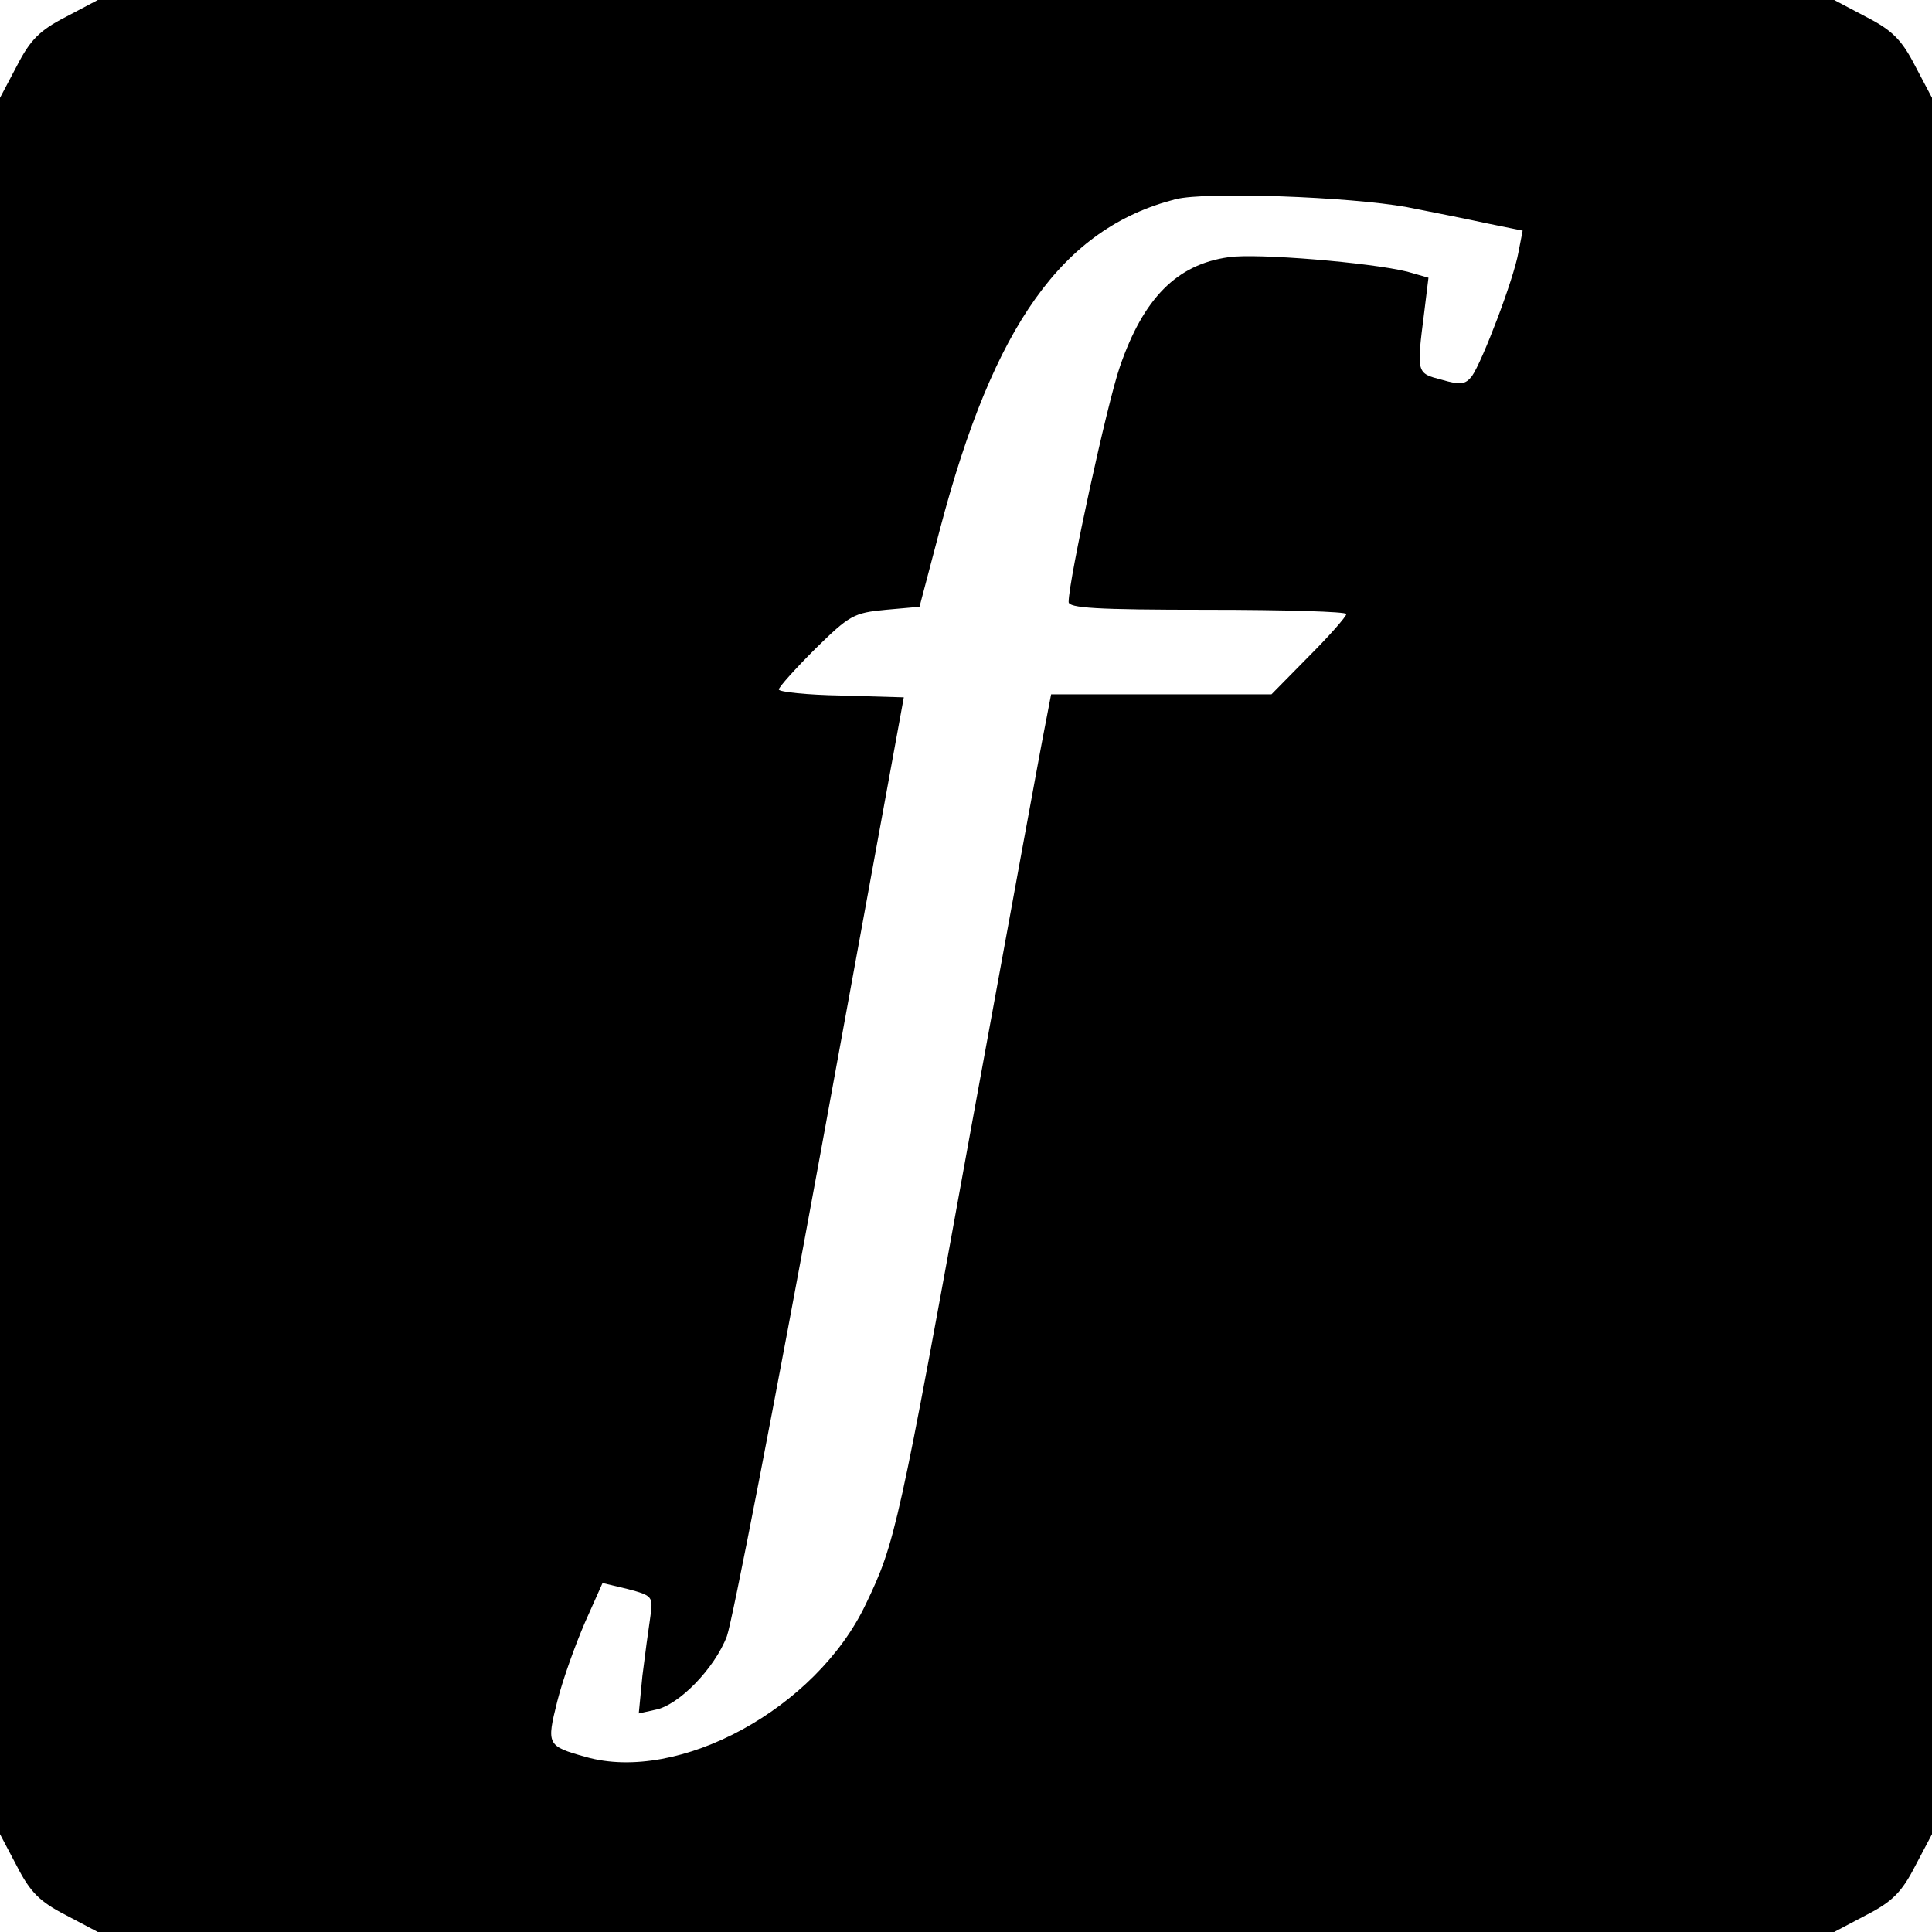
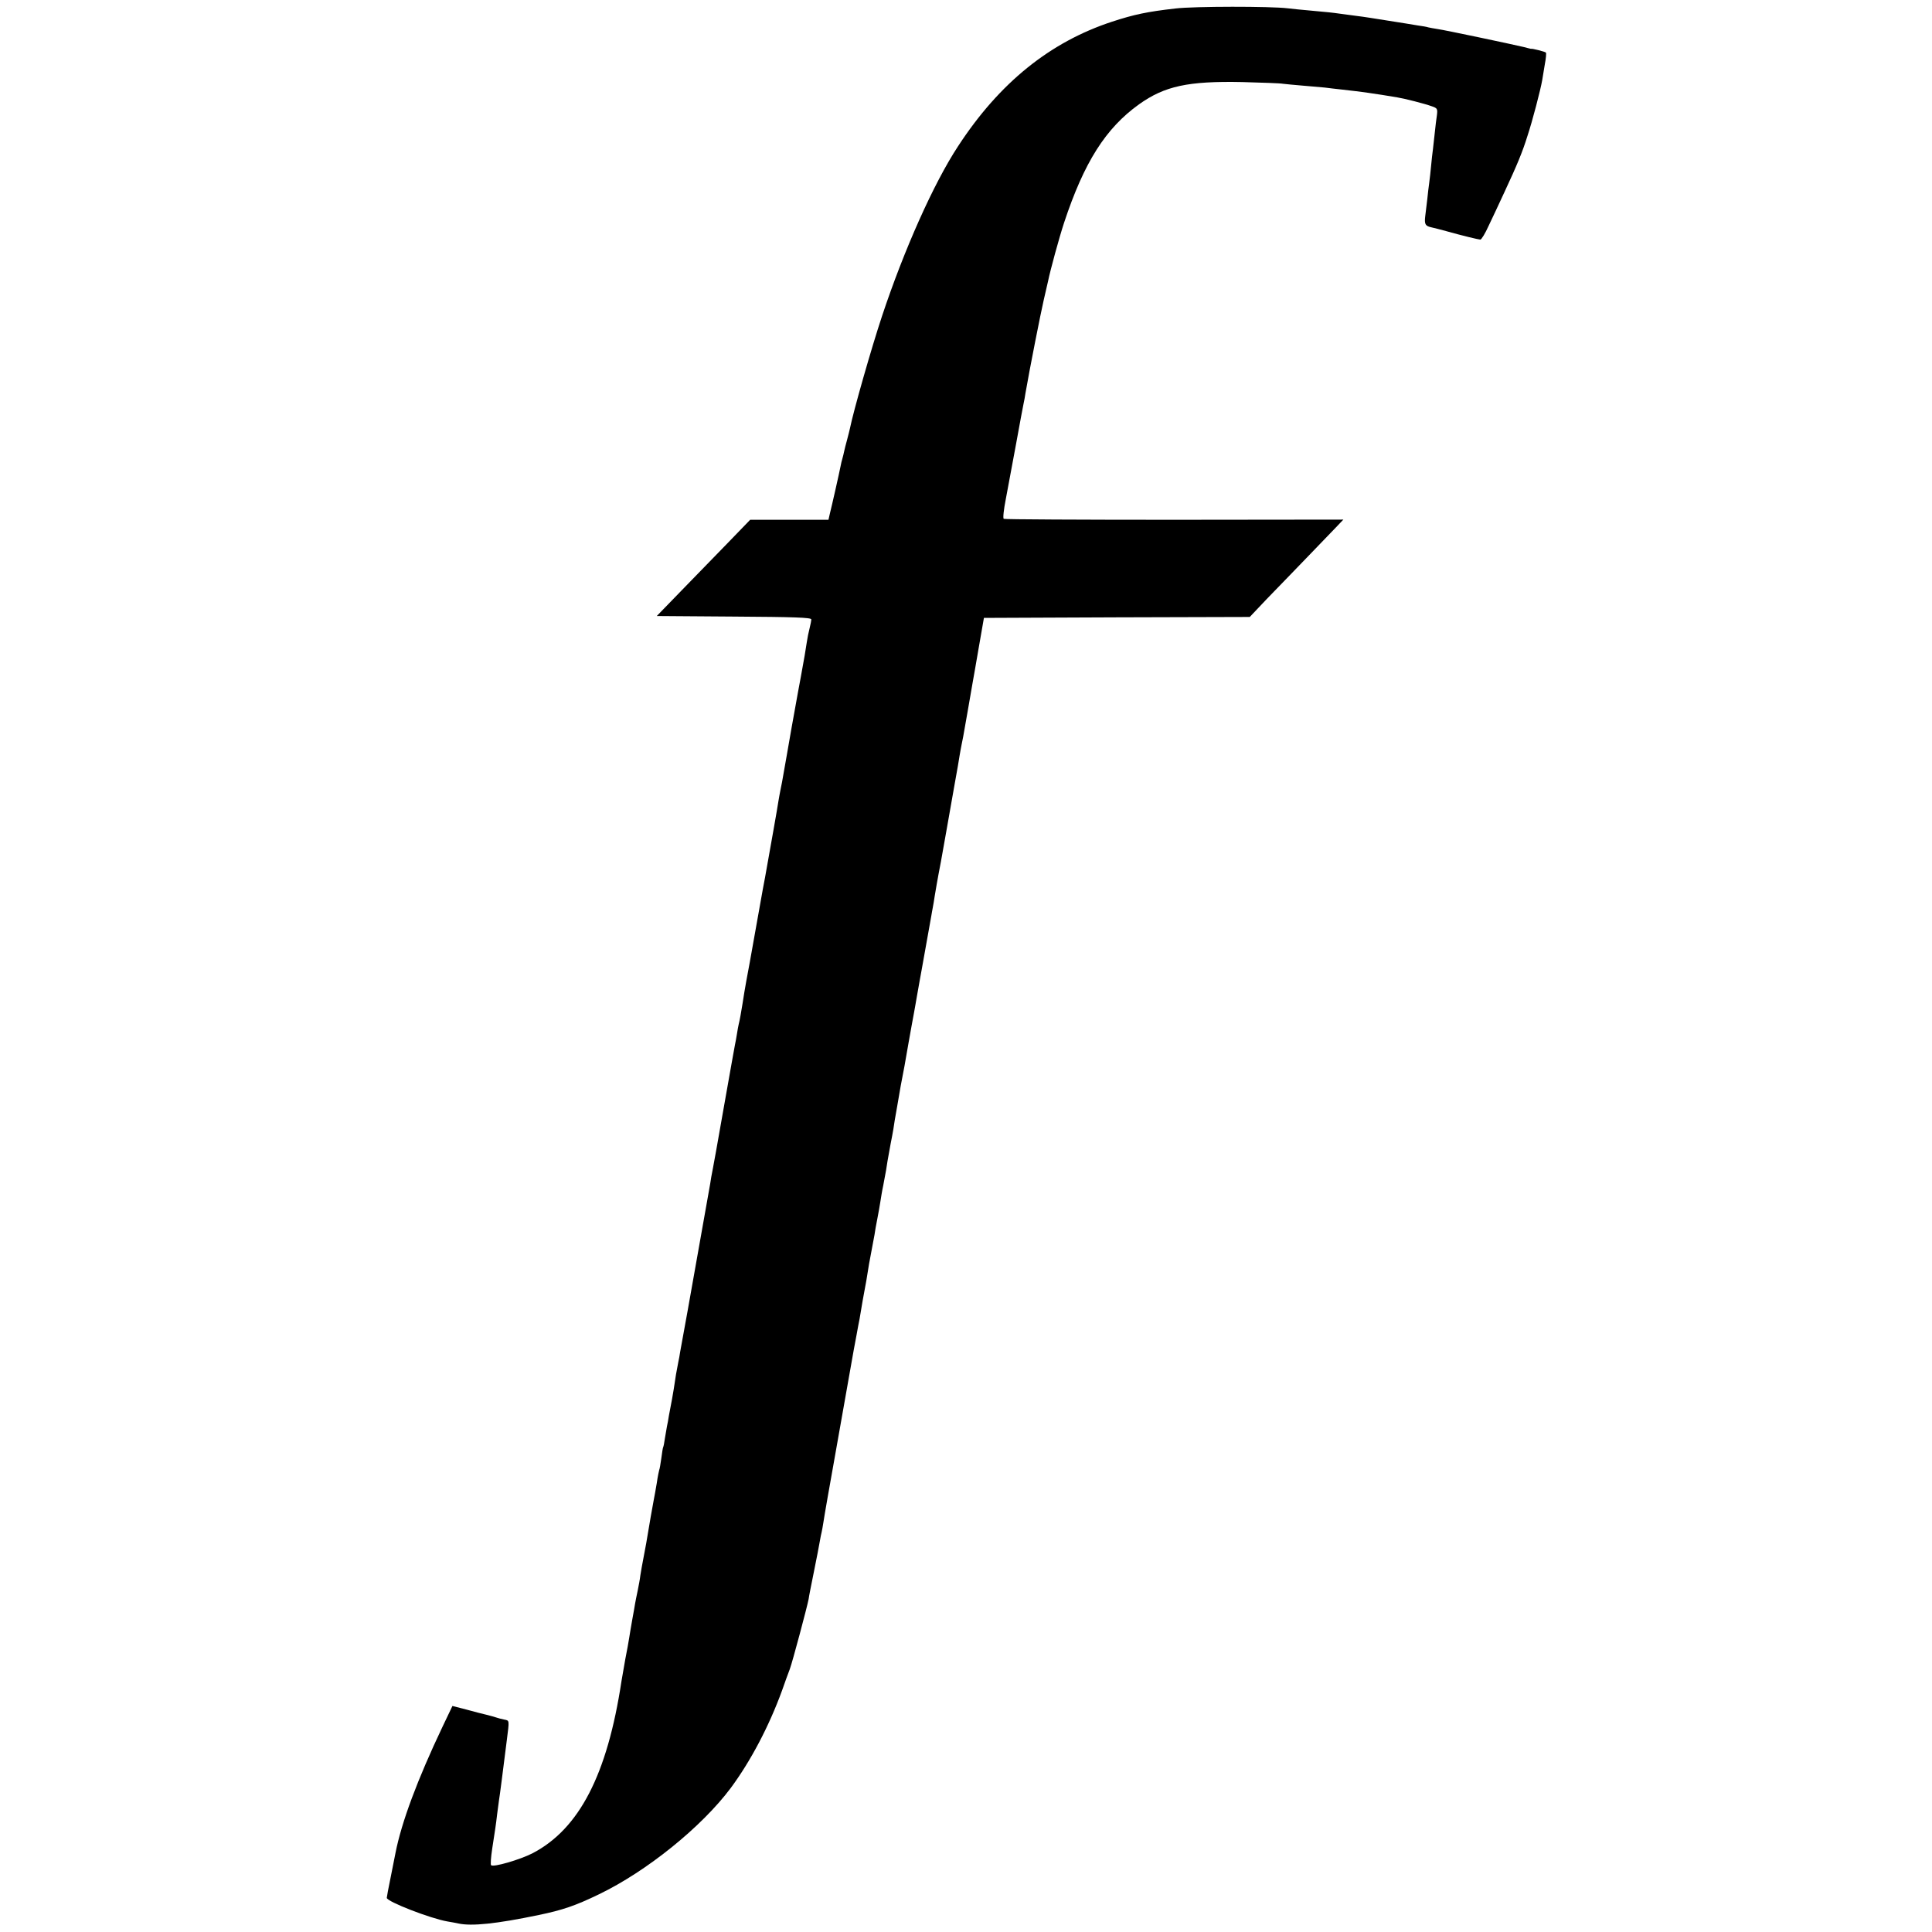
- <svg xmlns="http://www.w3.org/2000/svg" version="1.0" width="320pt" height="320pt" viewBox="0 0 320 320" preserveAspectRatio="xMidYMid meet">
-   <g transform="translate(0,320) scale(0.1,-0.1)" fill="#000000" stroke="none">
-     <path d="M109 3172 c-43 -22 -59 -38 -81 -81 l-28 -53 0 -1438 0 -1438 28 -53 c22 -43 38 -59 81 -81 l53 -28 1438 0 1438 0 53 28 c43 22 59 38 81 81 l28 53 0 1438 0 1438 -28 53 c-22 43 -38 59 -81 81 l-53 28 -1438 0 -1438 0 -53 -28z m2221 -315 c41 -8 101 -20 133 -27 l59 -12 -7 -36 c-8 -45 -60 -181 -77 -205 -11 -14 -19 -15 -50 -6 -42 11 -42 10 -29 112 l7 57 -35 10 c-60 15 -250 31 -296 24 -86 -12 -141 -68 -180 -181 -21 -60 -85 -354 -85 -390 0 -10 45 -13 230 -13 127 0 230 -3 230 -7 0 -4 -28 -36 -62 -70 l-62 -63 -183 0 -182 0 -10 -52 c-6 -29 -60 -325 -121 -658 -122 -673 -127 -695 -176 -797 -82 -173 -310 -297 -464 -253 -64 18 -65 20 -47 92 9 36 30 94 46 131 l29 65 42 -10 c41 -11 42 -12 37 -47 -3 -20 -9 -64 -13 -97 l-6 -62 27 6 c39 7 99 69 119 122 9 25 79 385 155 800 l138 755 -104 3 c-57 1 -103 6 -103 10 0 4 27 34 60 67 57 56 64 60 117 65 l56 5 34 129 c89 338 203 498 390 546 51 13 289 4 383 -13z" />
+ <svg xmlns="http://www.w3.org/2000/svg" version="1.0" width="1024pt" height="1024pt" viewBox="0 0 1024 1024" preserveAspectRatio="xMidYMid meet">
+   <g transform="translate(0,1024) scale(0.1,-0.1)" fill="#000000" stroke="none">
+     <path d="M6230 10195 c-150 -17 -220 -32 -336 -70 -329 -108 -597 -324 -816 -660 -129 -196 -286 -548 -403 -900 -58 -175 -151 -502 -170 -595 -2 -8 -8 -35 -15 -60 -7 -25 -14 -53 -16 -63 -2 -10 -6 -27 -9 -37 -3 -10 -8 -29 -10 -42 -7 -36 -46 -209 -56 -248 l-8 -35 -208 0 -207 0 -116 -120 c-64 -66 -176 -181 -248 -255 l-131 -135 410 -3 c317 -2 409 -5 409 -15 0 -6 -4 -28 -9 -47 -5 -19 -12 -53 -15 -75 -5 -36 -15 -93 -31 -180 -5 -25 -20 -108 -50 -275 -6 -37 -44 -251 -50 -285 -2 -11 -6 -31 -9 -45 -3 -14 -7 -38 -10 -55 -3 -24 -44 -254 -71 -405 -3 -14 -17 -90 -31 -170 -14 -80 -37 -206 -50 -280 -14 -74 -27 -146 -29 -160 -2 -14 -6 -40 -9 -57 -3 -18 -8 -48 -11 -65 -3 -18 -8 -40 -10 -48 -2 -8 -6 -31 -9 -50 -3 -19 -8 -46 -11 -60 -3 -14 -25 -140 -50 -280 -56 -319 -54 -304 -66 -370 -6 -30 -13 -68 -15 -85 -6 -35 -70 -394 -119 -670 -19 -104 -37 -203 -40 -220 -2 -16 -7 -41 -10 -55 -10 -51 -16 -86 -19 -110 -2 -14 -8 -52 -14 -85 -6 -33 -14 -73 -17 -90 -2 -16 -7 -41 -10 -55 -2 -13 -7 -42 -11 -64 -3 -22 -7 -43 -9 -46 -2 -3 -6 -30 -10 -60 -4 -30 -9 -58 -11 -61 -1 -3 -8 -34 -13 -70 -6 -35 -13 -75 -16 -89 -4 -21 -25 -137 -40 -230 -3 -14 -9 -50 -15 -80 -6 -30 -13 -71 -16 -90 -2 -19 -9 -55 -14 -80 -5 -25 -12 -56 -14 -70 -2 -14 -9 -52 -15 -85 -6 -33 -13 -76 -16 -95 -3 -19 -12 -71 -21 -115 -8 -44 -17 -96 -20 -115 -75 -496 -224 -784 -472 -913 -67 -34 -207 -75 -219 -63 -4 3 -1 43 6 89 16 104 19 121 26 182 4 28 8 61 10 75 4 21 21 158 41 315 14 111 15 105 -14 111 -15 3 -34 8 -42 11 -8 3 -31 9 -50 14 -19 4 -68 17 -108 28 l-74 19 -53 -111 c-132 -278 -217 -505 -249 -669 -2 -12 -14 -69 -25 -126 -12 -57 -21 -107 -21 -111 0 -20 233 -110 321 -125 19 -3 45 -8 59 -11 70 -15 200 -2 425 45 126 26 194 49 320 110 253 122 543 356 698 563 105 142 202 325 272 517 14 41 33 92 41 113 14 37 93 334 100 372 1 11 14 76 28 145 14 69 28 141 31 160 3 19 8 42 10 50 2 8 6 31 9 50 4 29 35 205 61 350 44 248 96 541 100 565 3 17 10 53 15 80 5 28 12 66 16 85 11 68 23 135 27 155 4 18 11 59 23 135 3 14 9 48 14 75 5 28 12 64 15 80 2 17 9 55 15 85 6 30 13 71 16 90 3 19 9 58 15 85 16 83 17 91 23 131 4 22 11 62 16 89 6 28 12 64 15 80 2 17 11 71 20 120 9 50 17 99 19 110 2 11 11 58 20 105 8 47 18 101 21 120 13 71 24 136 29 160 3 14 9 52 15 85 14 78 20 114 26 145 10 58 48 267 51 285 2 11 5 31 8 45 3 14 7 41 10 60 7 43 15 87 21 120 7 34 12 62 40 220 13 74 33 189 45 255 12 66 24 134 26 150 3 17 7 41 10 55 3 14 7 34 9 45 2 11 13 72 24 136 11 64 23 131 26 150 4 19 18 104 33 189 l27 155 705 3 704 2 90 95 c50 51 144 149 210 217 65 68 136 141 157 163 l39 41 -896 -1 c-493 0 -900 2 -904 5 -5 3 0 50 11 105 10 55 35 186 54 290 19 105 37 201 40 215 3 14 8 39 10 55 23 133 81 426 97 495 11 47 21 92 23 100 12 59 59 231 85 310 106 320 220 500 397 627 136 97 260 124 548 118 105 -3 201 -6 215 -9 14 -2 61 -6 106 -10 44 -4 96 -8 115 -10 19 -3 61 -7 94 -11 100 -11 171 -21 290 -41 42 -7 144 -33 183 -47 30 -10 32 -14 28 -47 -3 -19 -8 -60 -11 -90 -3 -30 -8 -71 -10 -90 -3 -19 -7 -60 -10 -90 -3 -30 -7 -71 -10 -90 -3 -19 -7 -57 -10 -85 -3 -27 -8 -69 -11 -91 -5 -42 0 -52 33 -59 10 -2 45 -11 78 -20 89 -25 169 -44 181 -45 6 0 26 33 44 73 19 39 56 119 83 177 68 146 96 213 123 300 26 78 69 243 78 295 3 17 9 55 14 85 6 30 8 58 6 61 -3 5 -79 24 -79 20 0 0 -18 4 -40 10 -68 16 -418 90 -455 95 -19 3 -42 7 -50 9 -8 3 -33 7 -55 10 -22 4 -92 15 -155 25 -63 10 -137 22 -165 25 -27 4 -68 9 -90 12 -50 7 -62 8 -160 17 -44 4 -98 9 -120 12 -90 11 -495 11 -595 -1z" />
  </g>
</svg>
